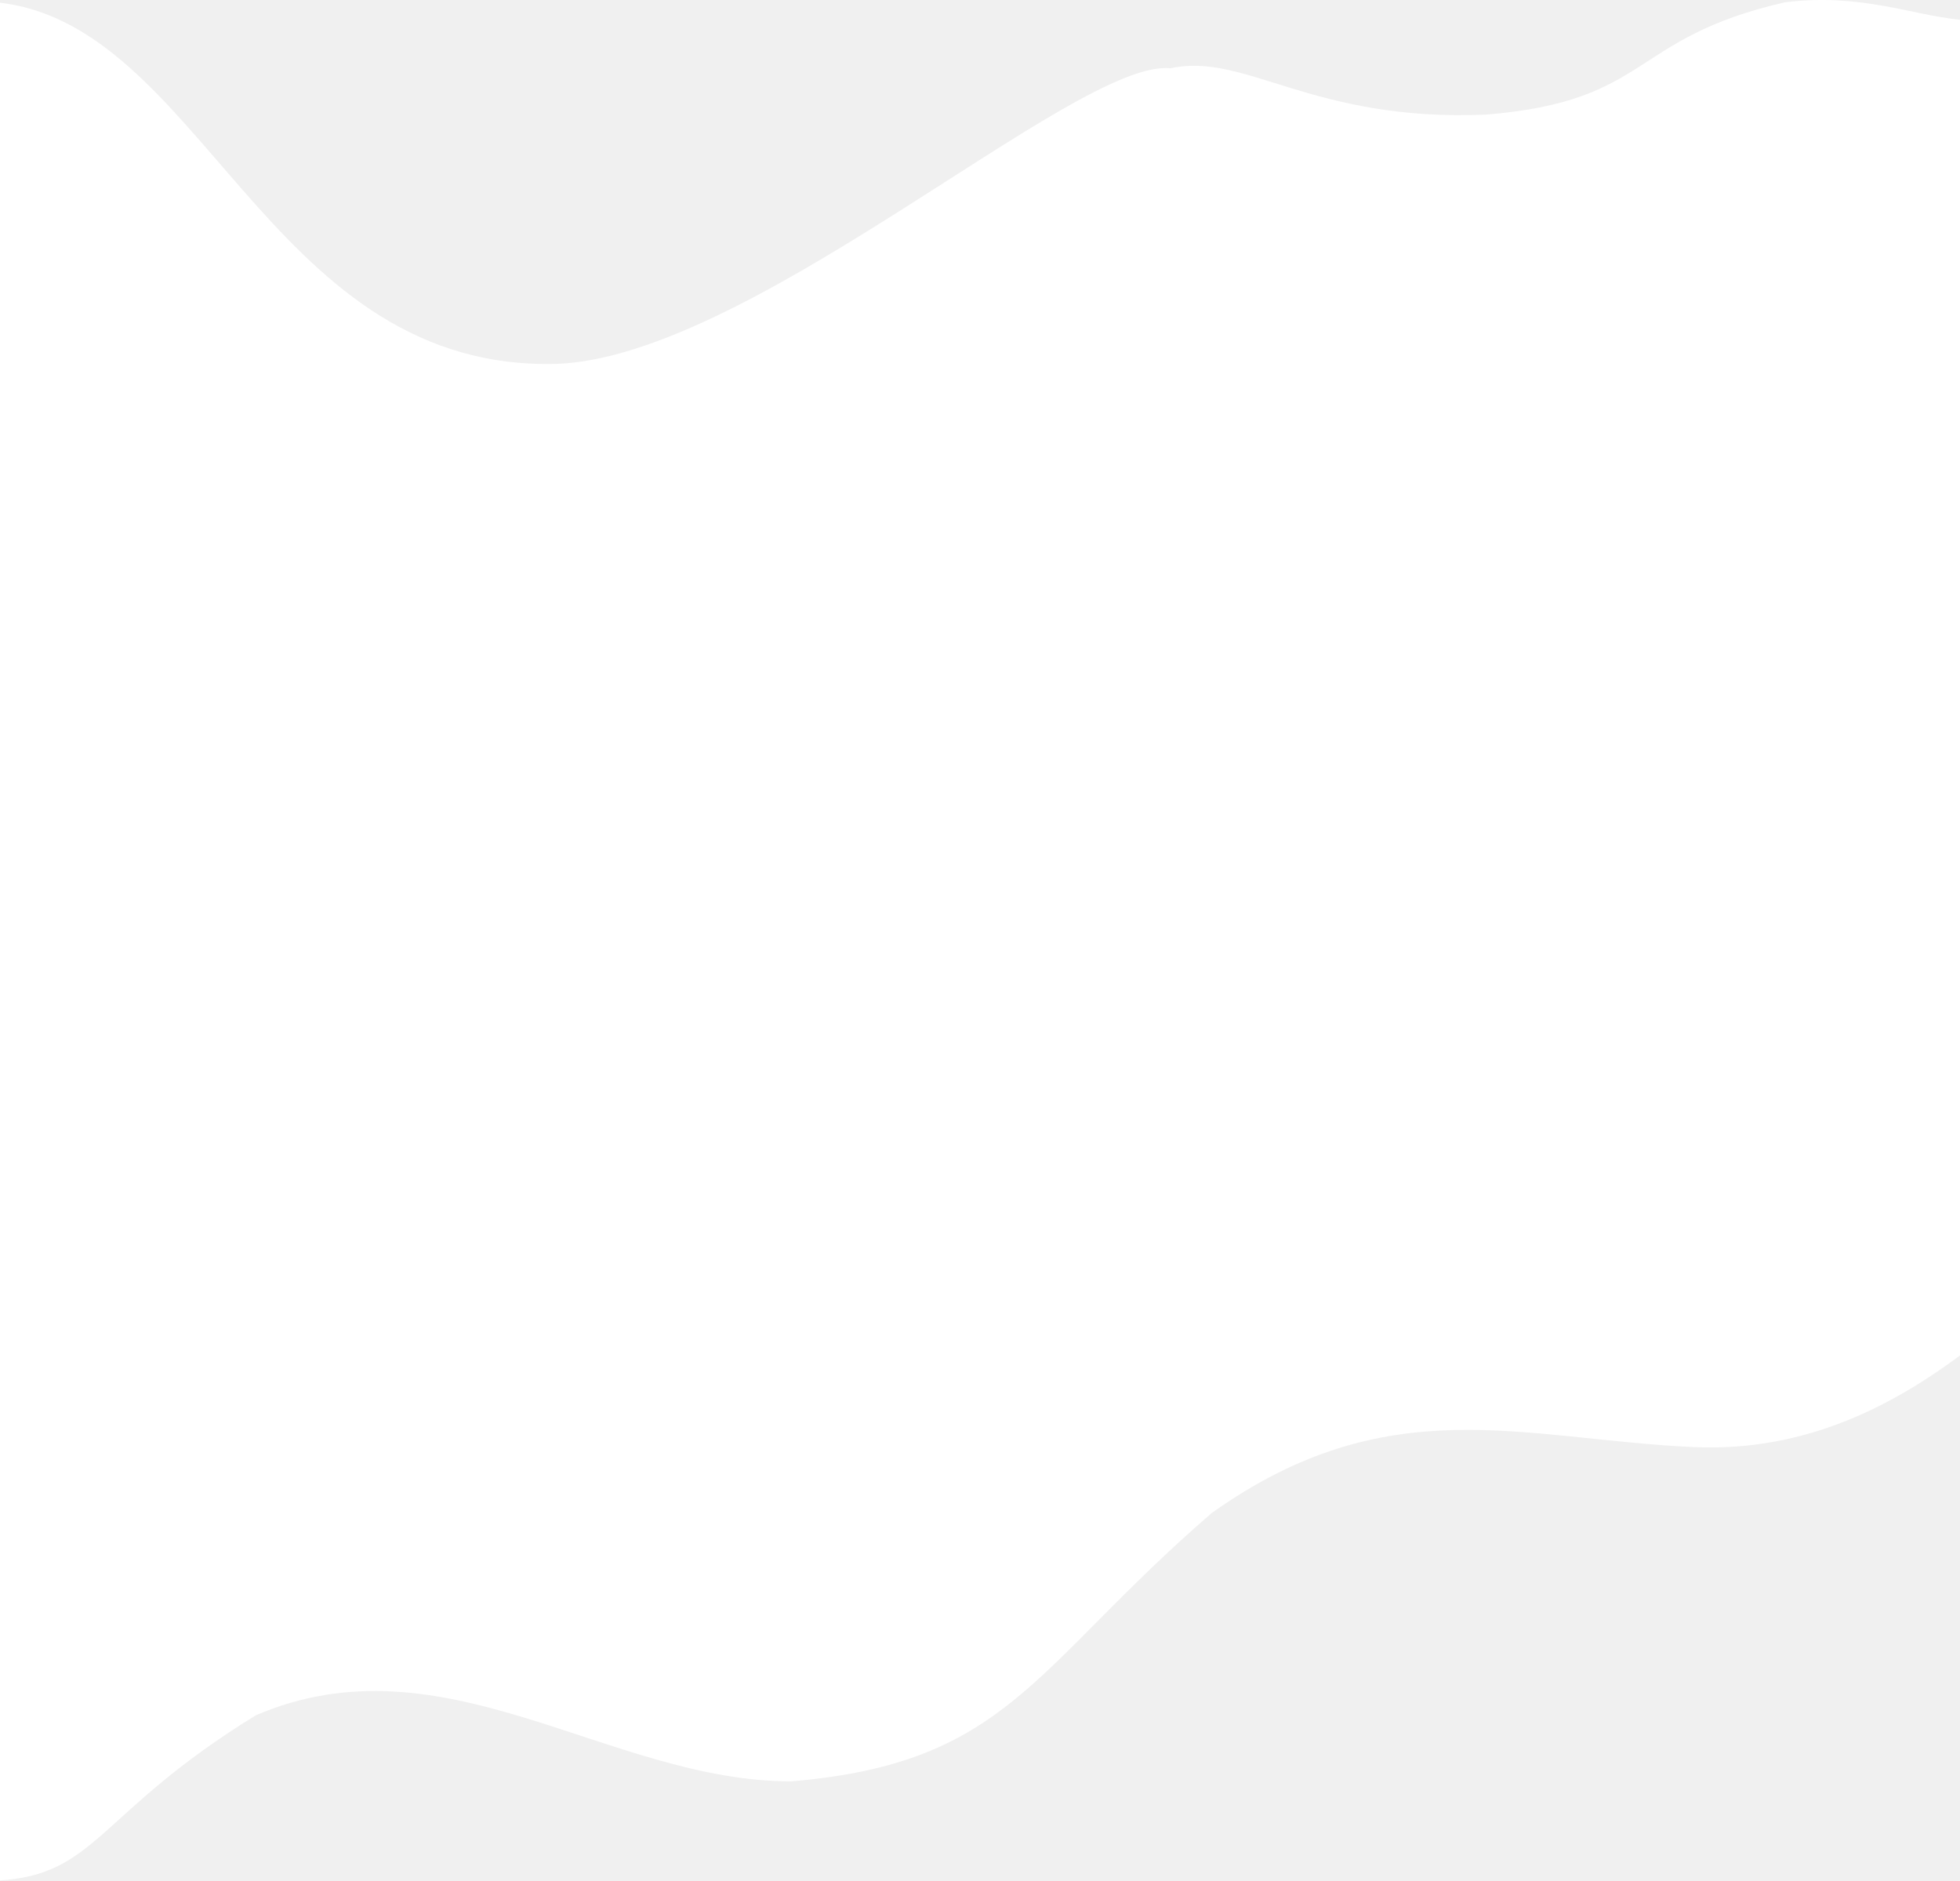
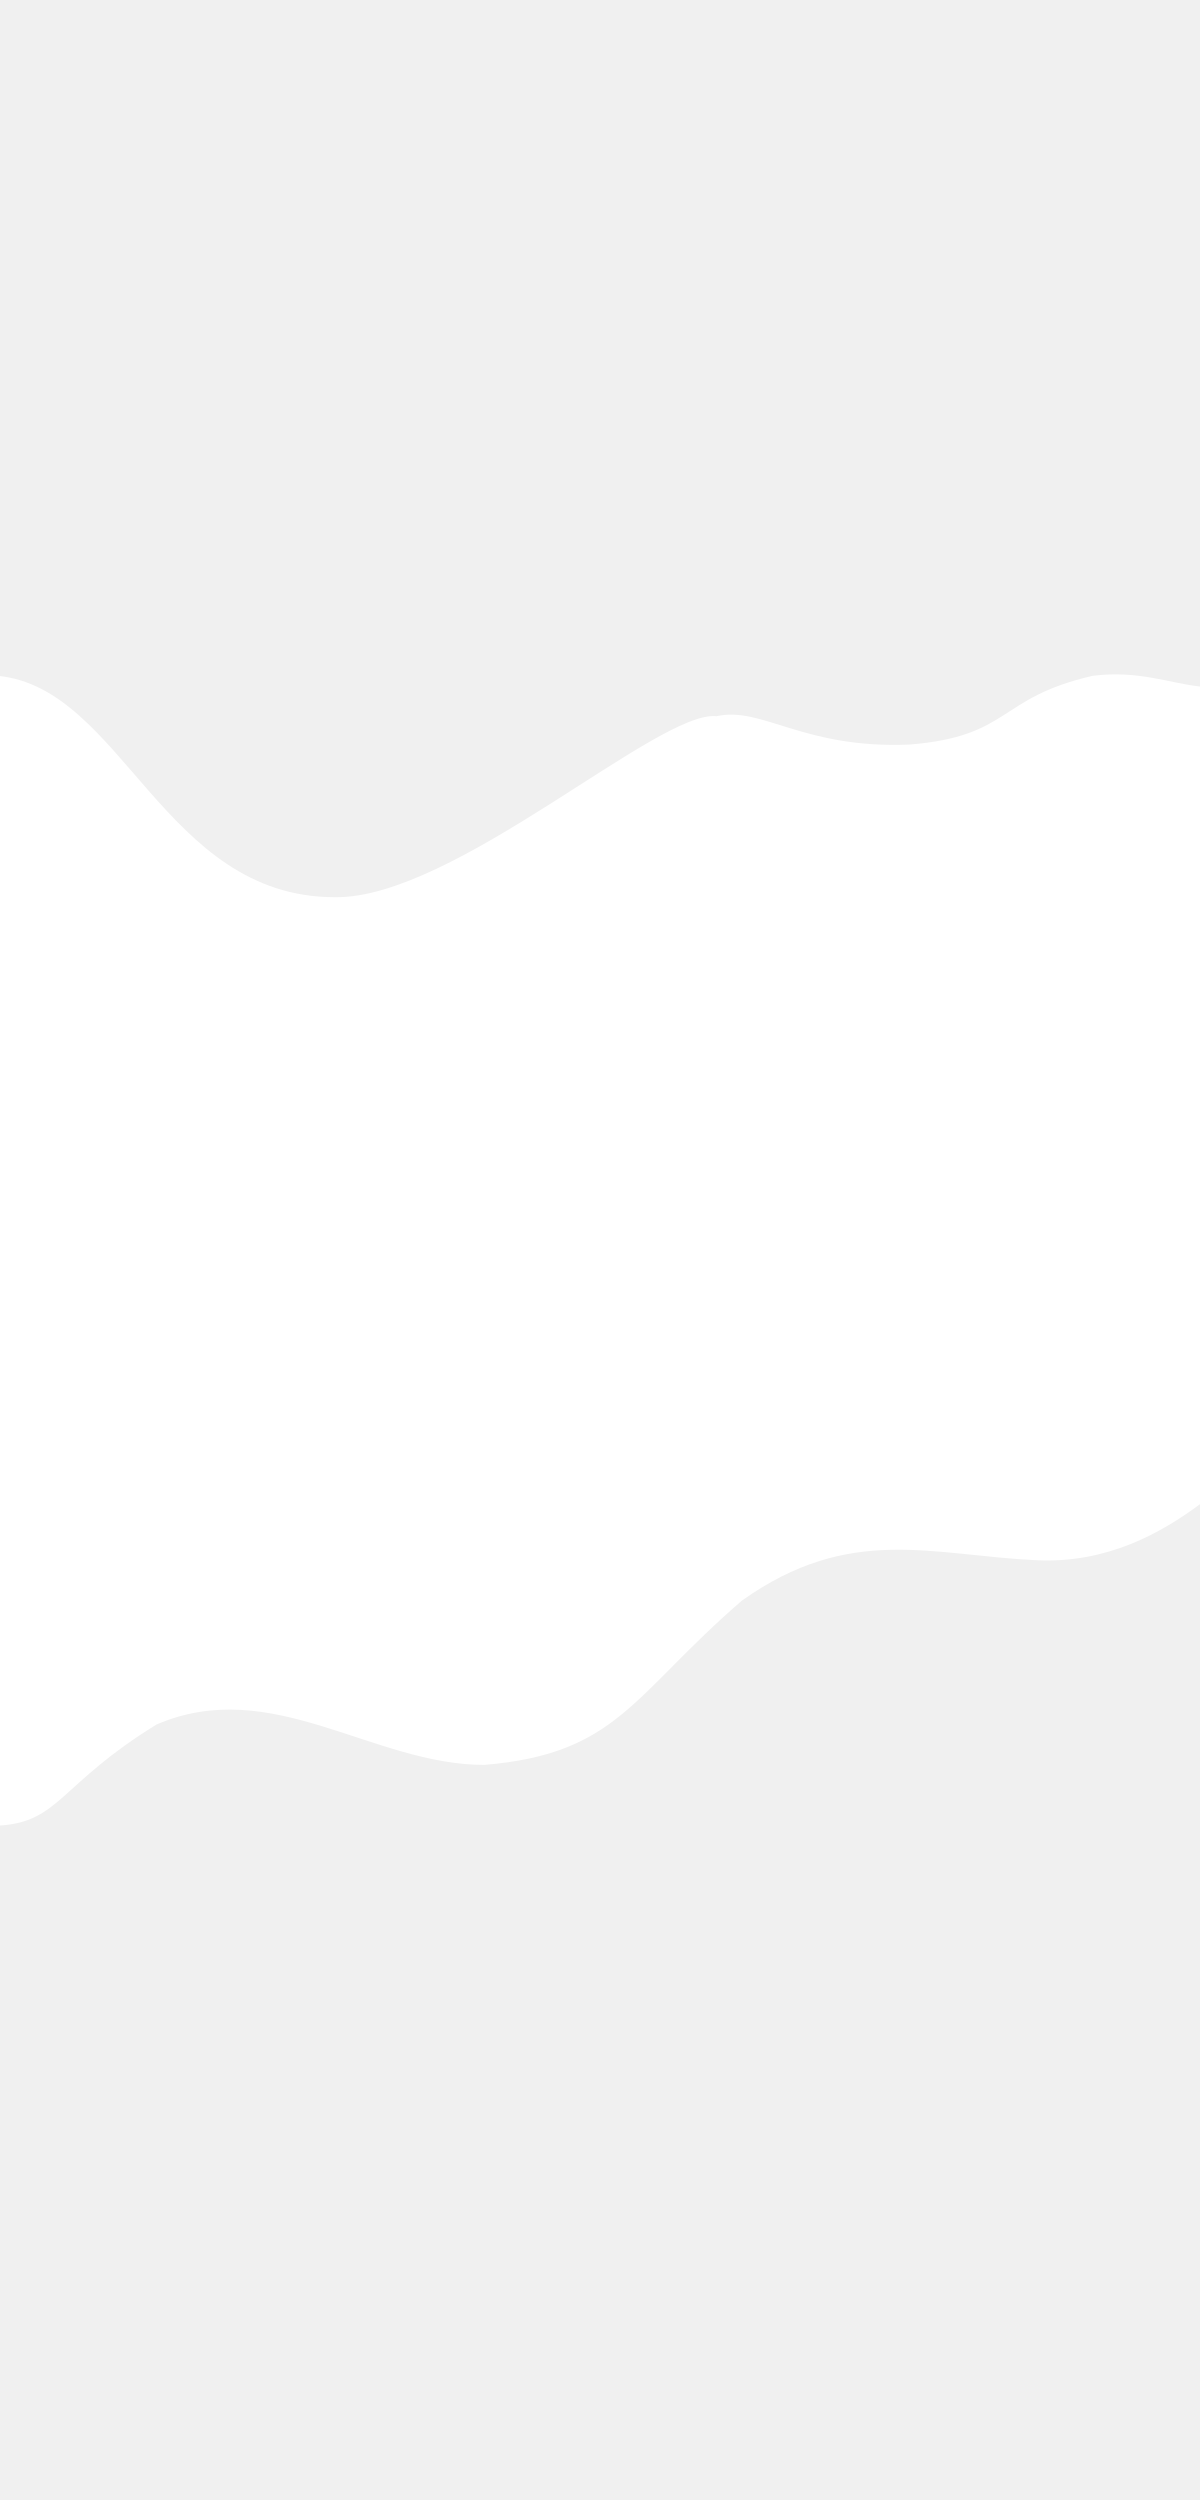
- <svg xmlns="http://www.w3.org/2000/svg" width="1920" height="1842" viewBox="0 0 1920 1842" fill="none">
+ <svg xmlns="http://www.w3.org/2000/svg" width="1920" height="4000" viewBox="0 0 1920 1842" fill="none">
  <path d="M535.959 356.531C260.98 356.531 196.485 21.175 -4 2.271V21.175C-4 14.874 -3.6 370.217 -2 1842C95.493 1836.33 94.993 1775.84 250.481 1680.18C434.967 1600.88 595.955 1744.83 774.941 1744.83C988.425 1727.06 1011.92 1633.3 1186.91 1482.07C1359.9 1358.82 1491.89 1409.86 1659.38 1417.42C1771.26 1422.47 1857.64 1373.92 1920 1327.68L1920.5 19.464C1870.66 14.314 1822.27 -6.897 1748.37 2.271C1594.88 37.522 1618.38 99.059 1455.39 112.292C1284.4 119.476 1219.91 50.665 1146.41 66.923C1053.42 56.715 726.445 359.177 535.959 356.531Z" fill="white" />
</svg>
